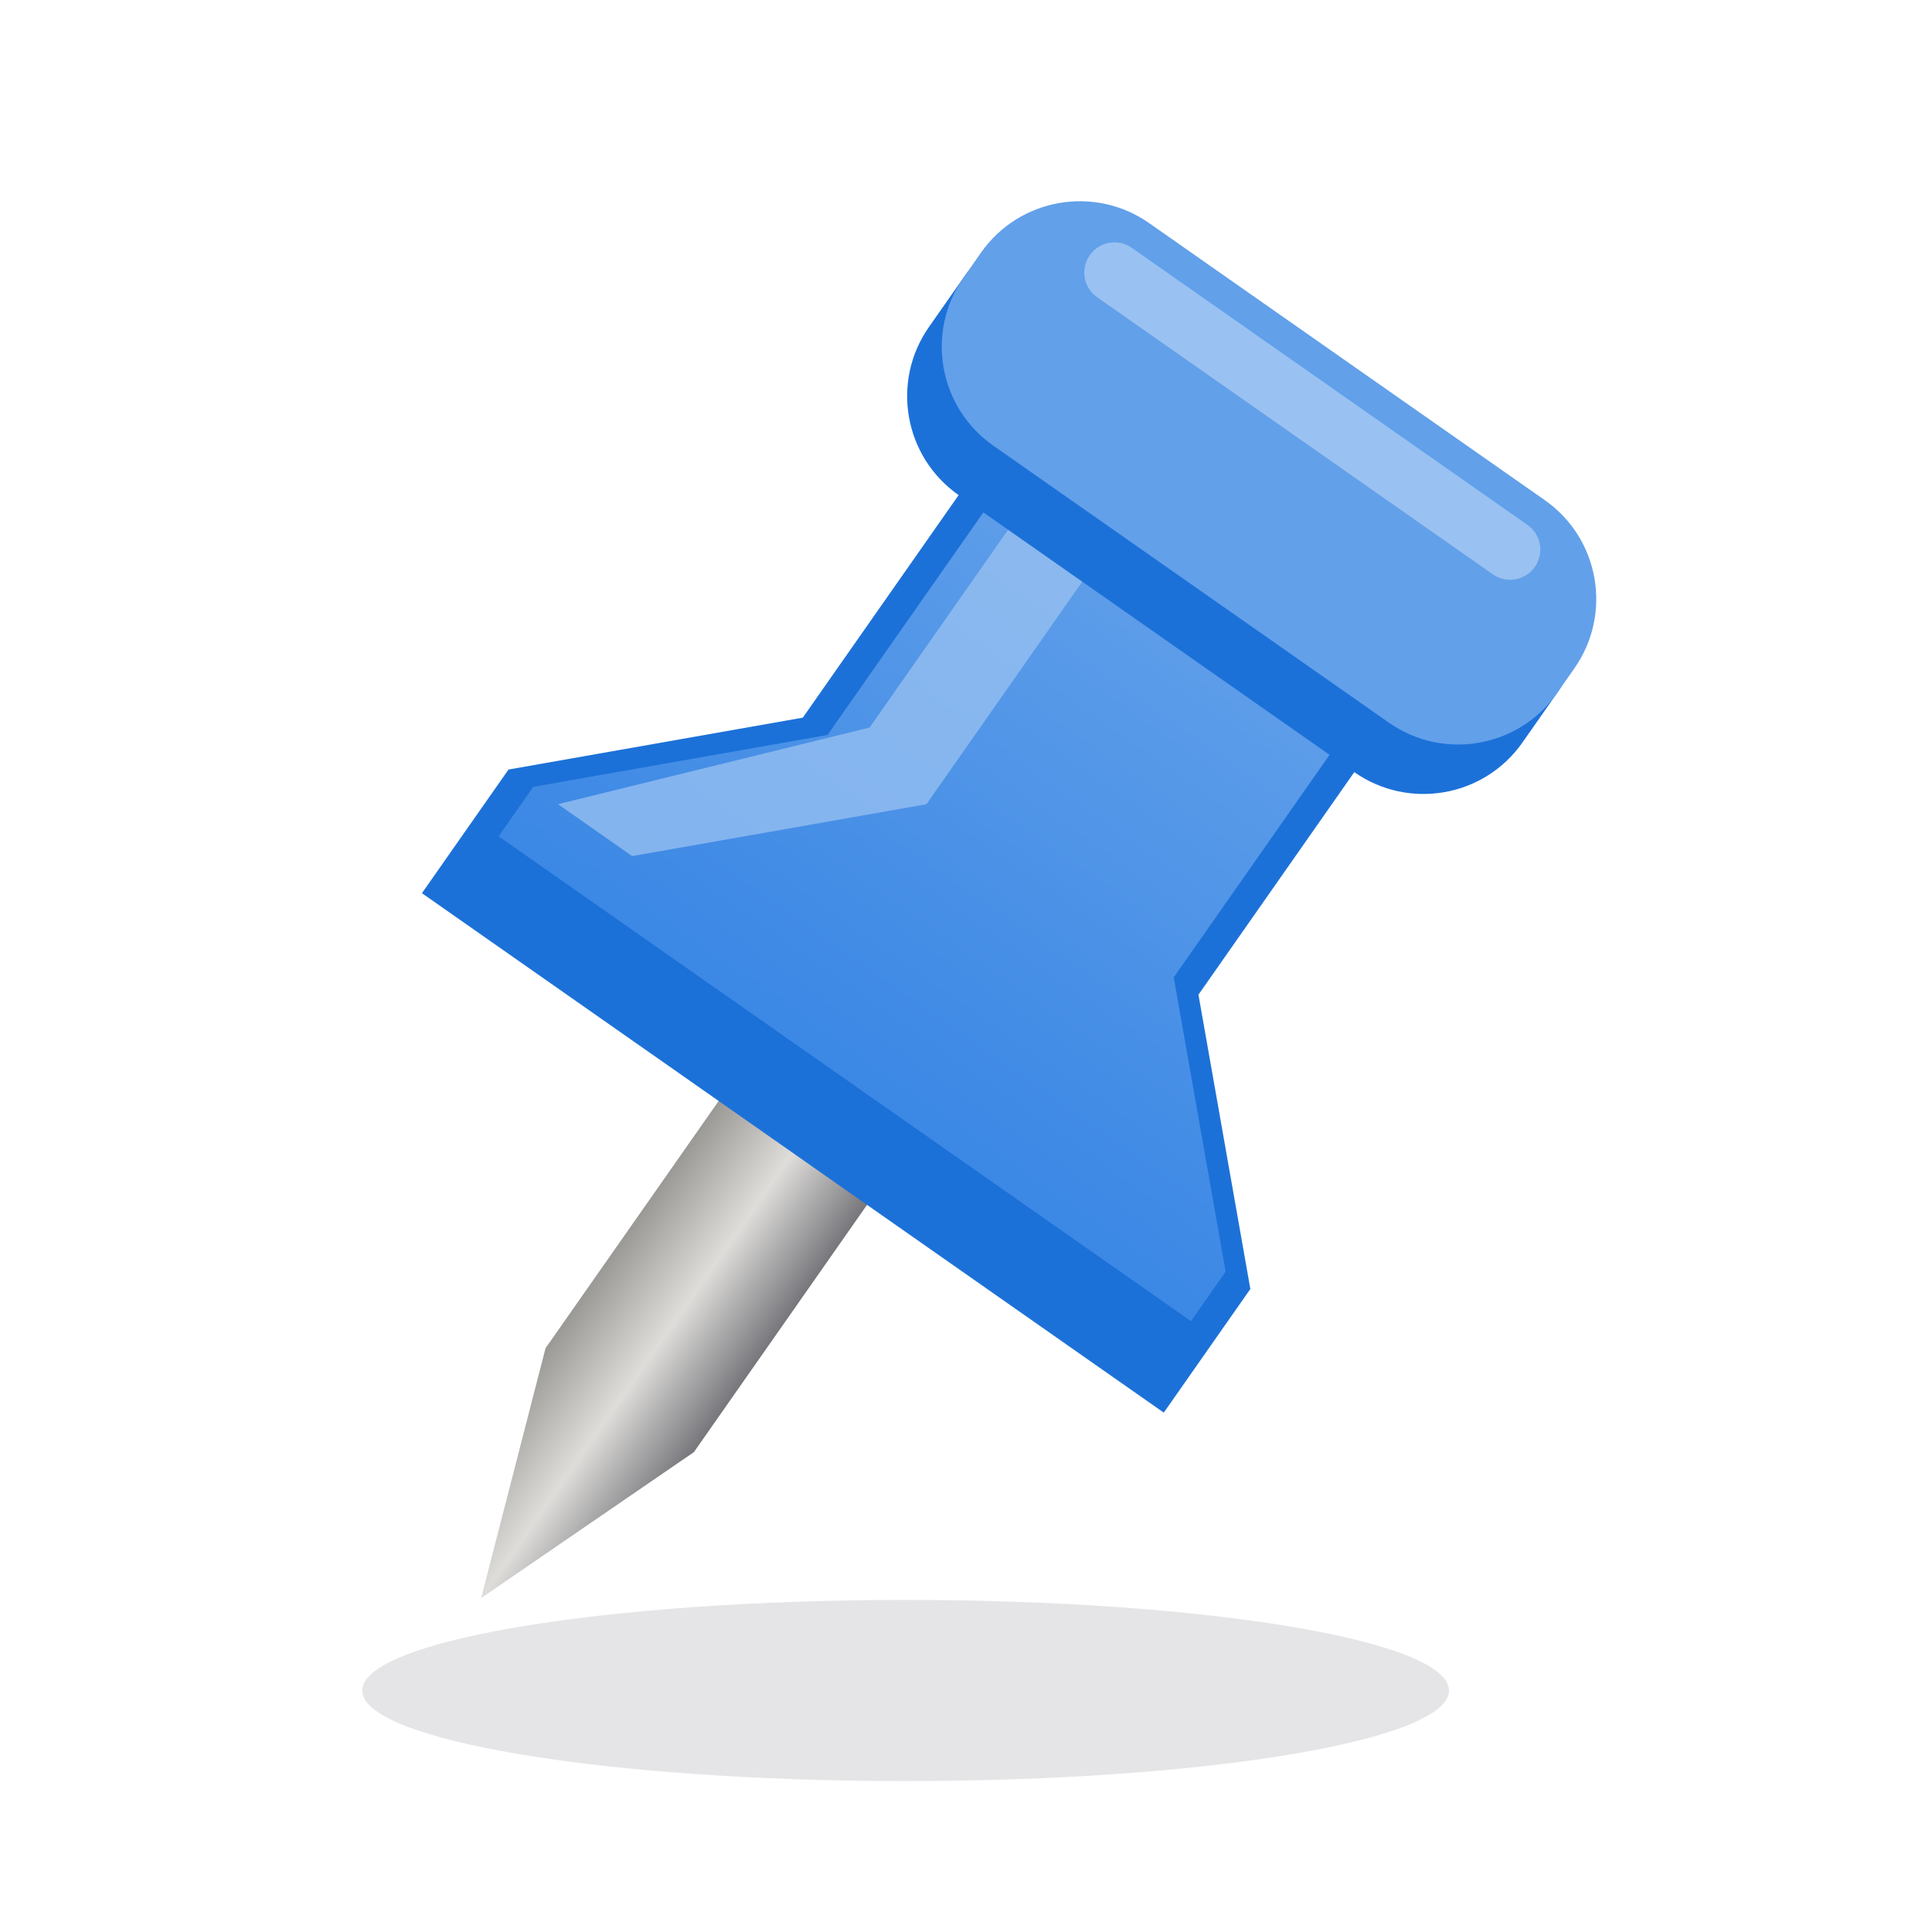
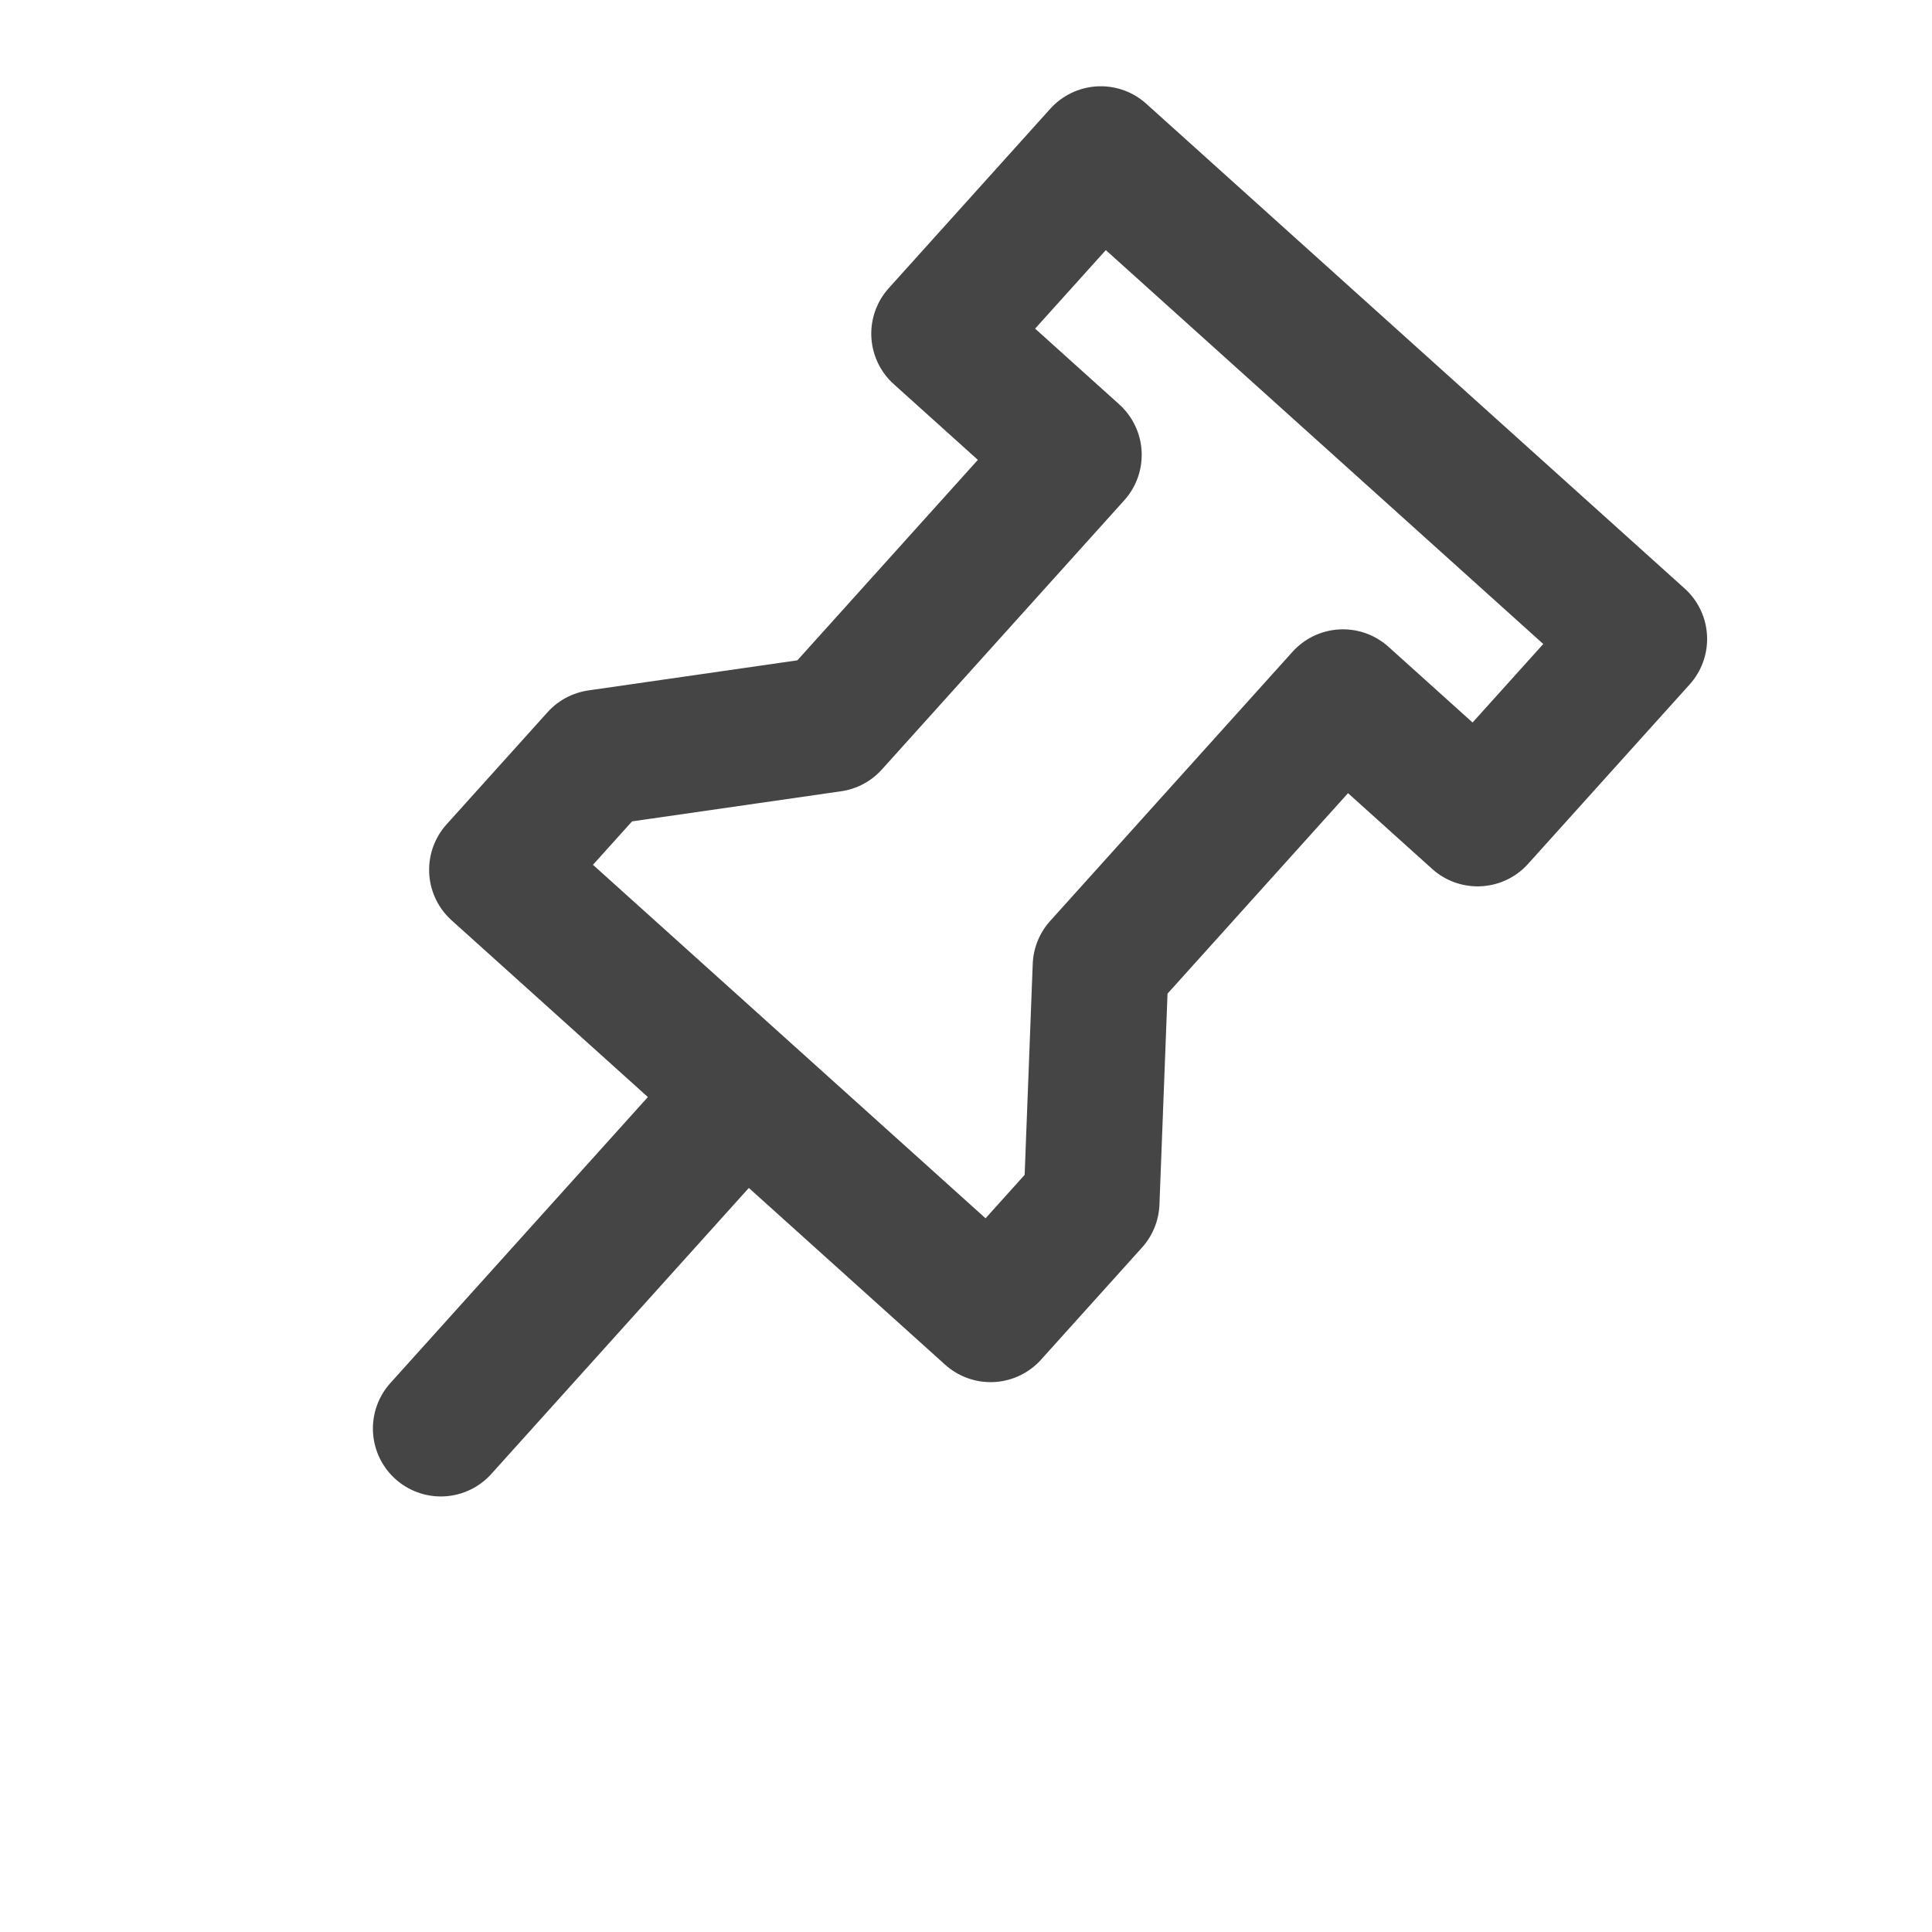
<svg xmlns="http://www.w3.org/2000/svg" width="64" height="64" viewBox="0 0 64 64">
-   <defs>
-     <linearGradient id="body" x1="0" y1="16" x2="0" y2="40" gradientUnits="userSpaceOnUse">
-       <stop stop-color="#62a0ea" />
-       <stop offset="1" stop-color="#3584e4" />
-     </linearGradient>
-     <linearGradient id="steel" x1="29" y1="38" x2="35" y2="38" gradientUnits="userSpaceOnUse">
-       <stop stop-color="#9a9996" />
-       <stop offset="0.5" stop-color="#deddda" />
-       <stop offset="1" stop-color="#77767b" />
-     </linearGradient>
-   </defs>
-   <ellipse cx="30" cy="56" rx="18" ry="3" fill="#241f31" opacity="0.12" />
-   <g transform="rotate(35 32 30)">
-     <path d="M29 36h6v14l-3 8-3-8z" fill="url(#steel)" />
-     <path d="M24 16h16v12l7 7v5H17v-5l7-7z" fill="#1c71d8" />
-     <path d="M25 16h14v12l7 7v2H18v-2l7-7z" fill="url(#body)" />
-     <path d="M26 18h3v10l-7 7h-3l7-8z" fill="#99c1f1" opacity="0.75" />
-     <rect x="20" y="9" width="24" height="10" rx="4" fill="#1c71d8" />
-     <rect x="20" y="8" width="24" height="9" rx="4" fill="#62a0ea" />
-     <path d="M24 10h16" fill="none" stroke="#99c1f1" stroke-width="2" stroke-linecap="round" />
-   </g>
+   <path d="M30 12h24v8h-6v12l5 6v5H31v-5l5-6V20h-6z M42 43v15" transform="translate(-10 -4) rotate(42 42 32)" fill="none" stroke="#454545" stroke-width="4.5" stroke-linecap="round" stroke-linejoin="round" />
</svg>
